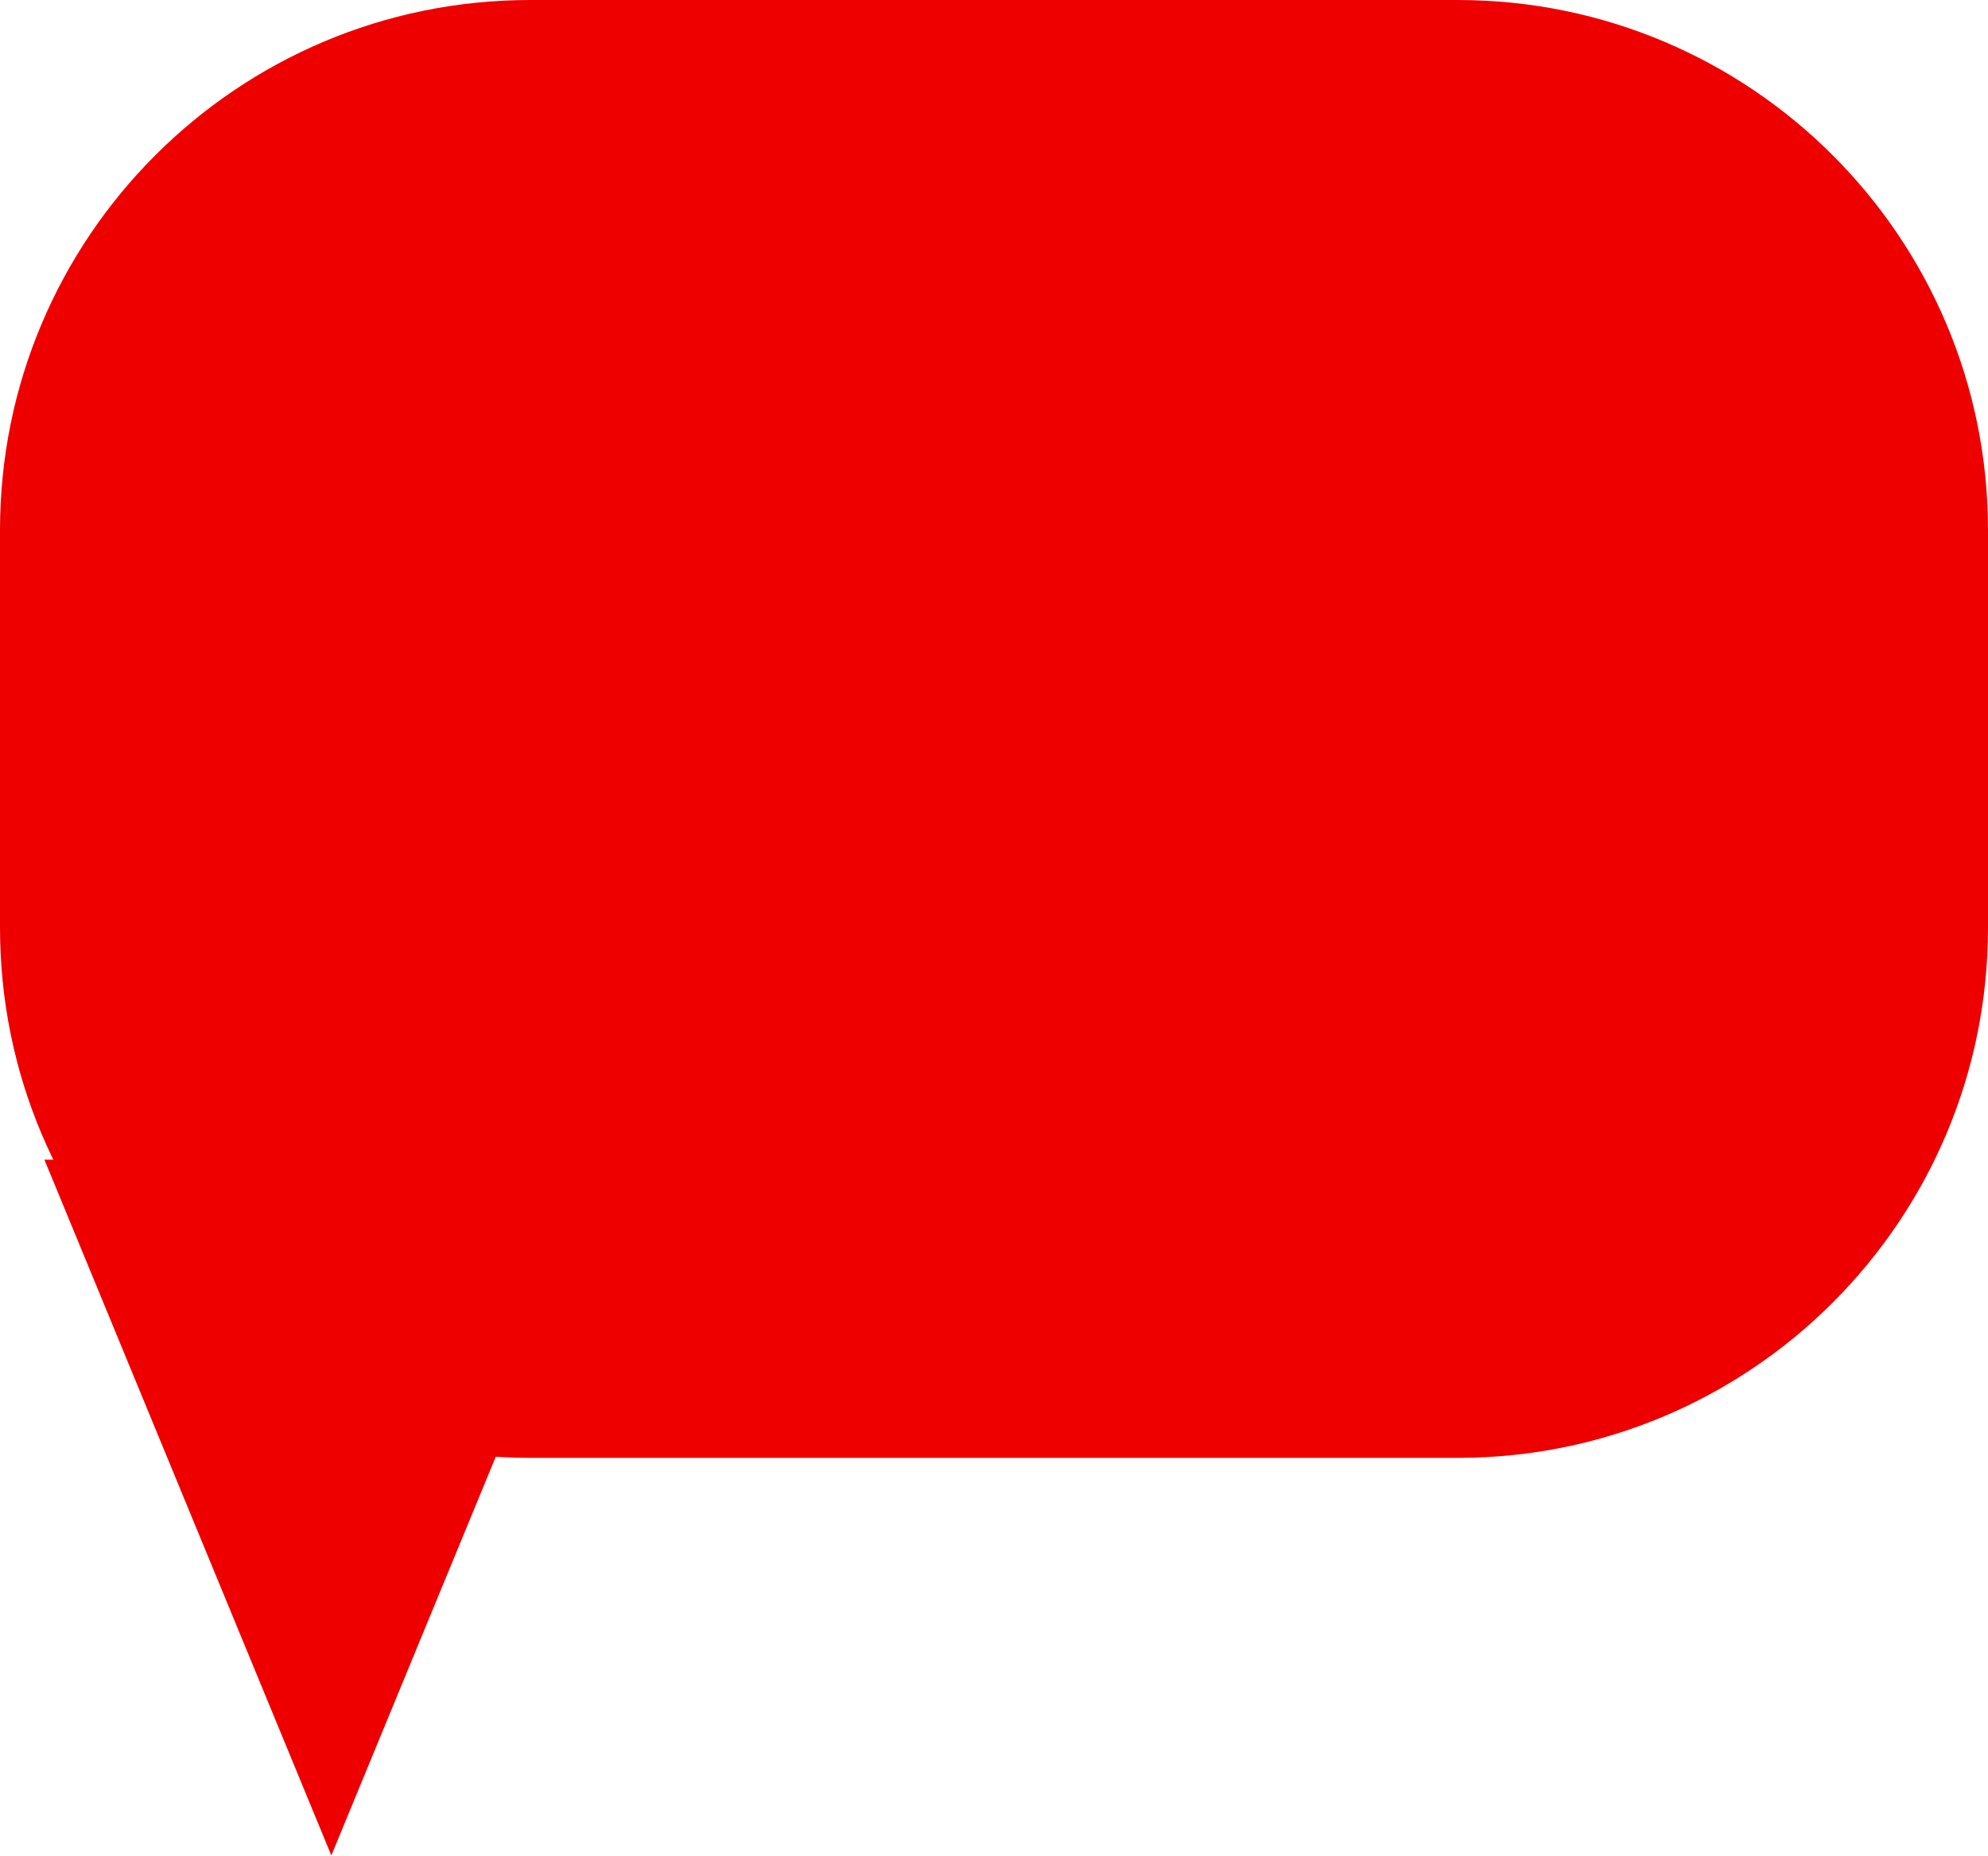
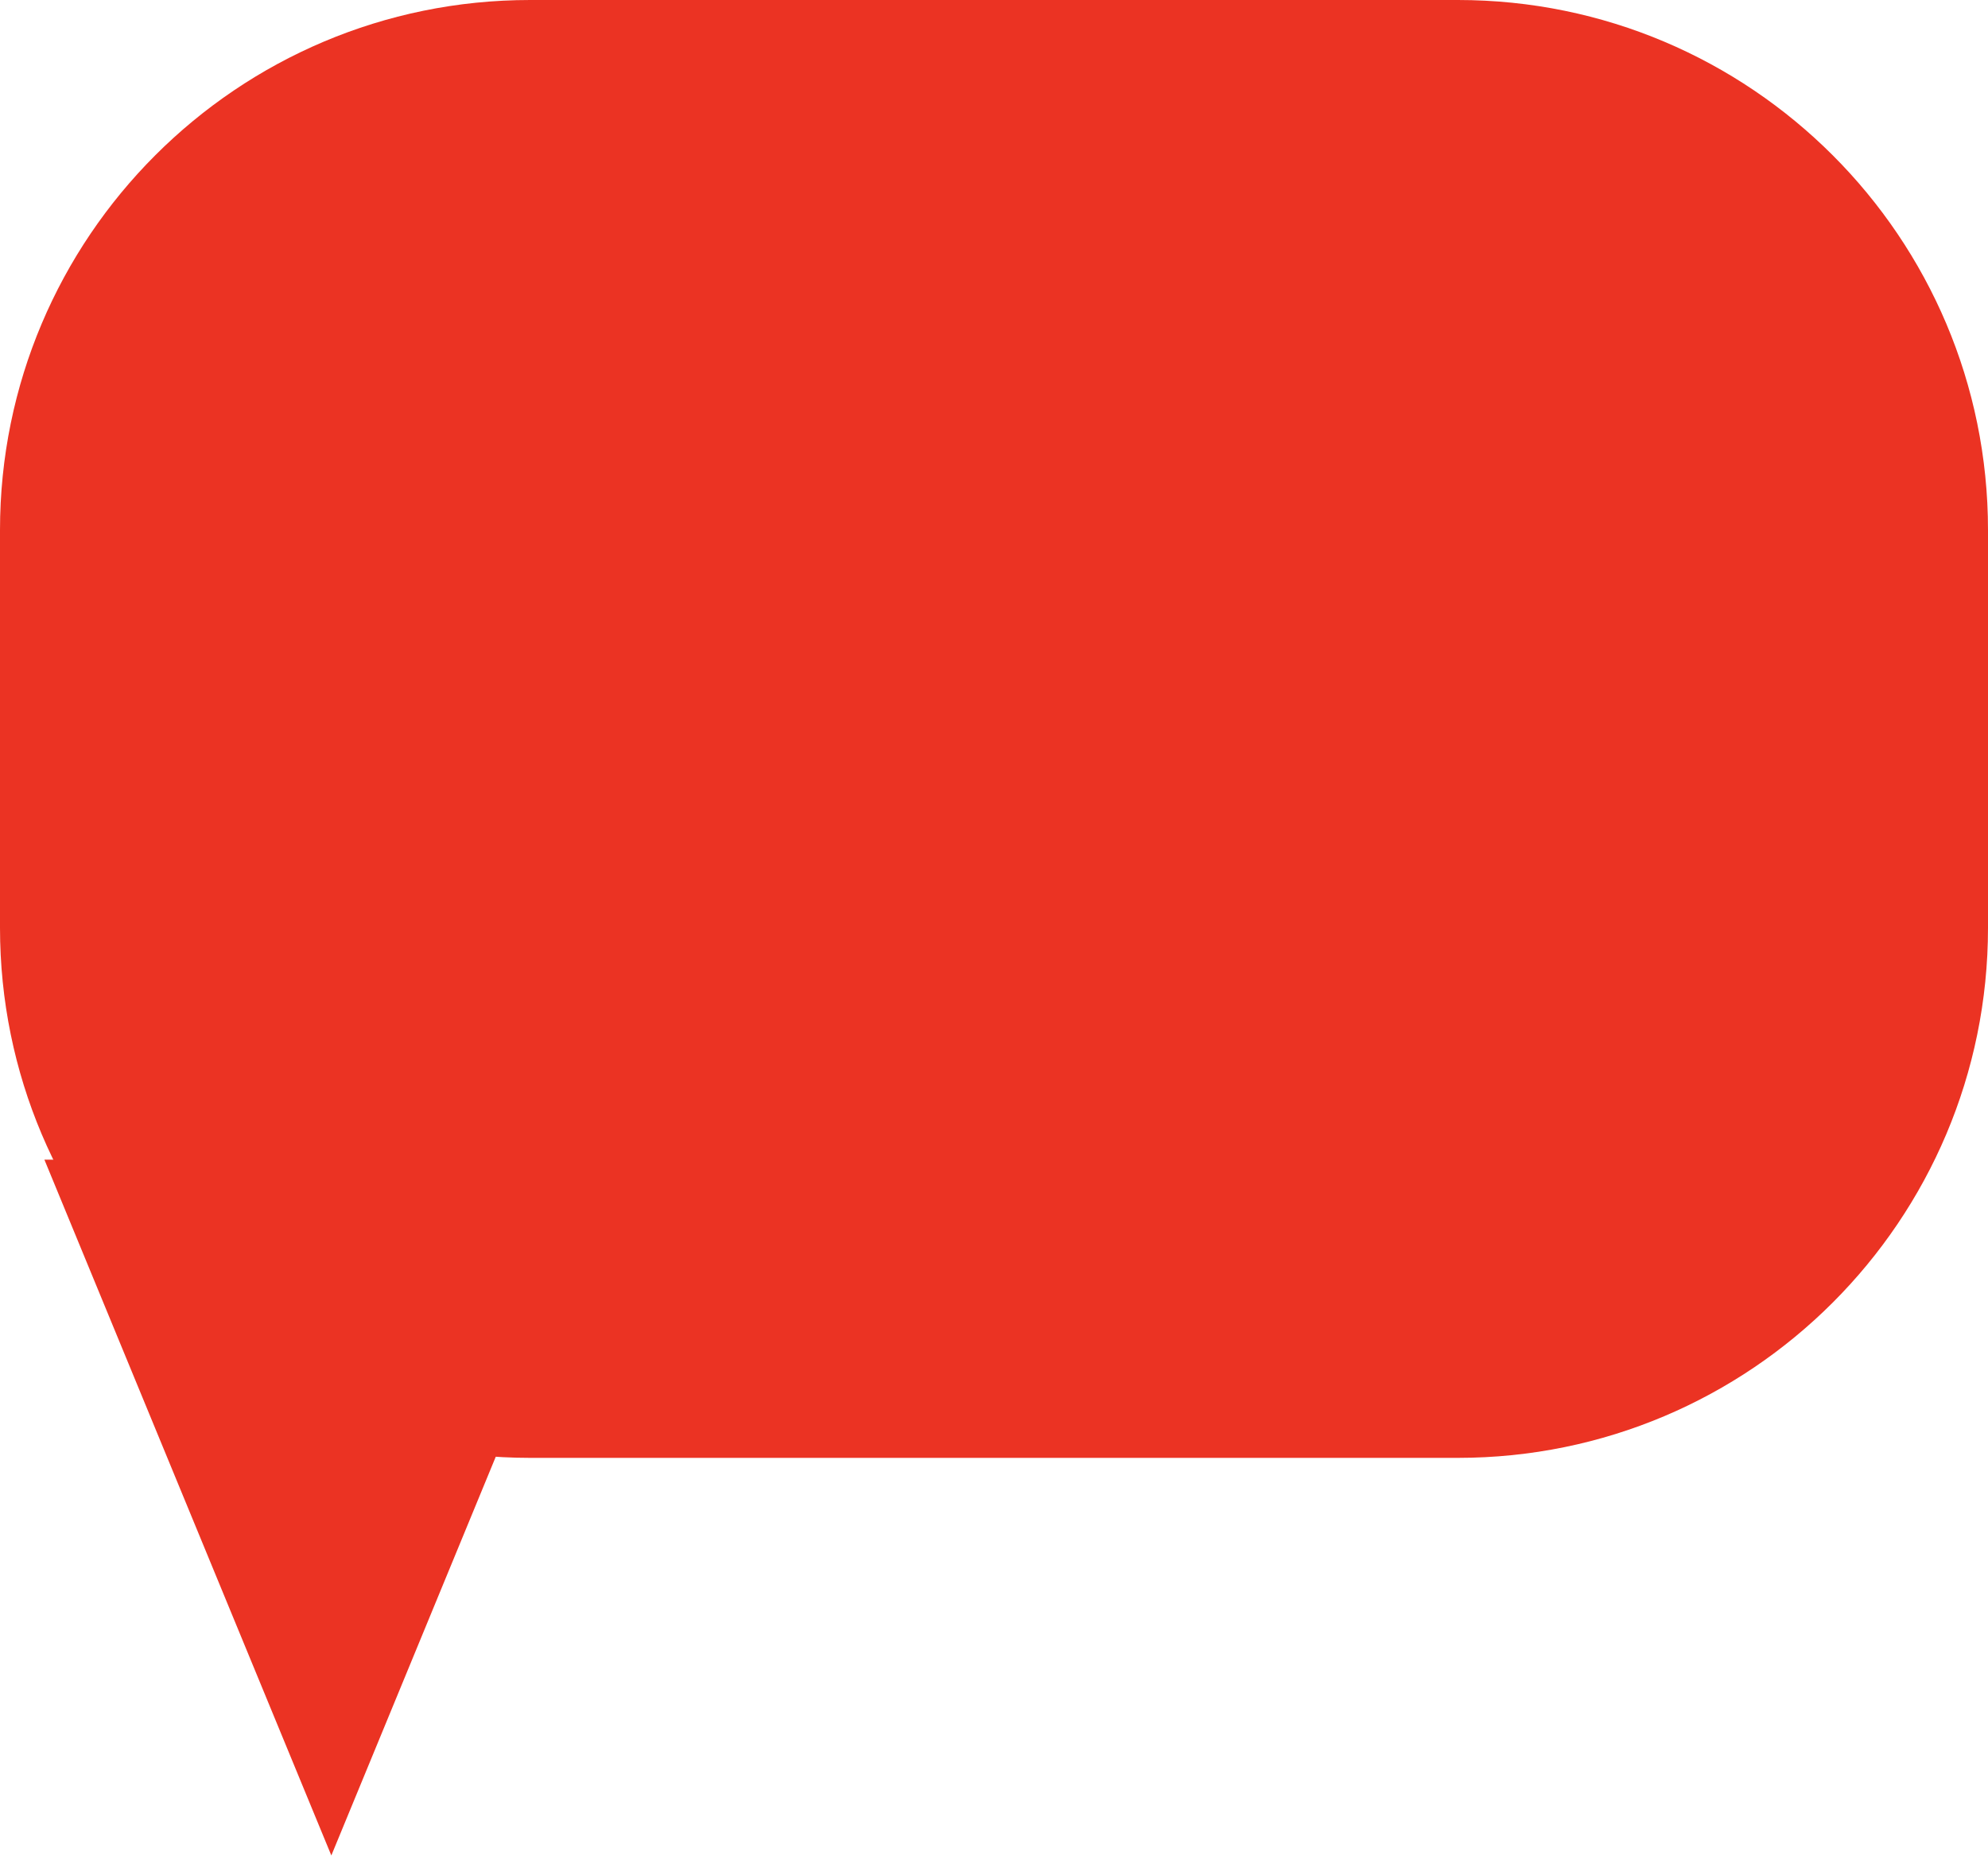
<svg xmlns="http://www.w3.org/2000/svg" width="15" height="14" viewBox="0 0 15 14" fill="none">
-   <rect width="15" height="11" rx="4" fill="#EE0000" />
-   <path d="M2.5 14L4.665 8.75H0.335L2.5 14Z" fill="#EE0000" />
+   <rect width="15" height="11" rx="4" fill="#EB3323" />
+   <path d="M2.5 14L4.665 8.75H0.335L2.5 14Z" fill="#EB3323" />
</svg>
